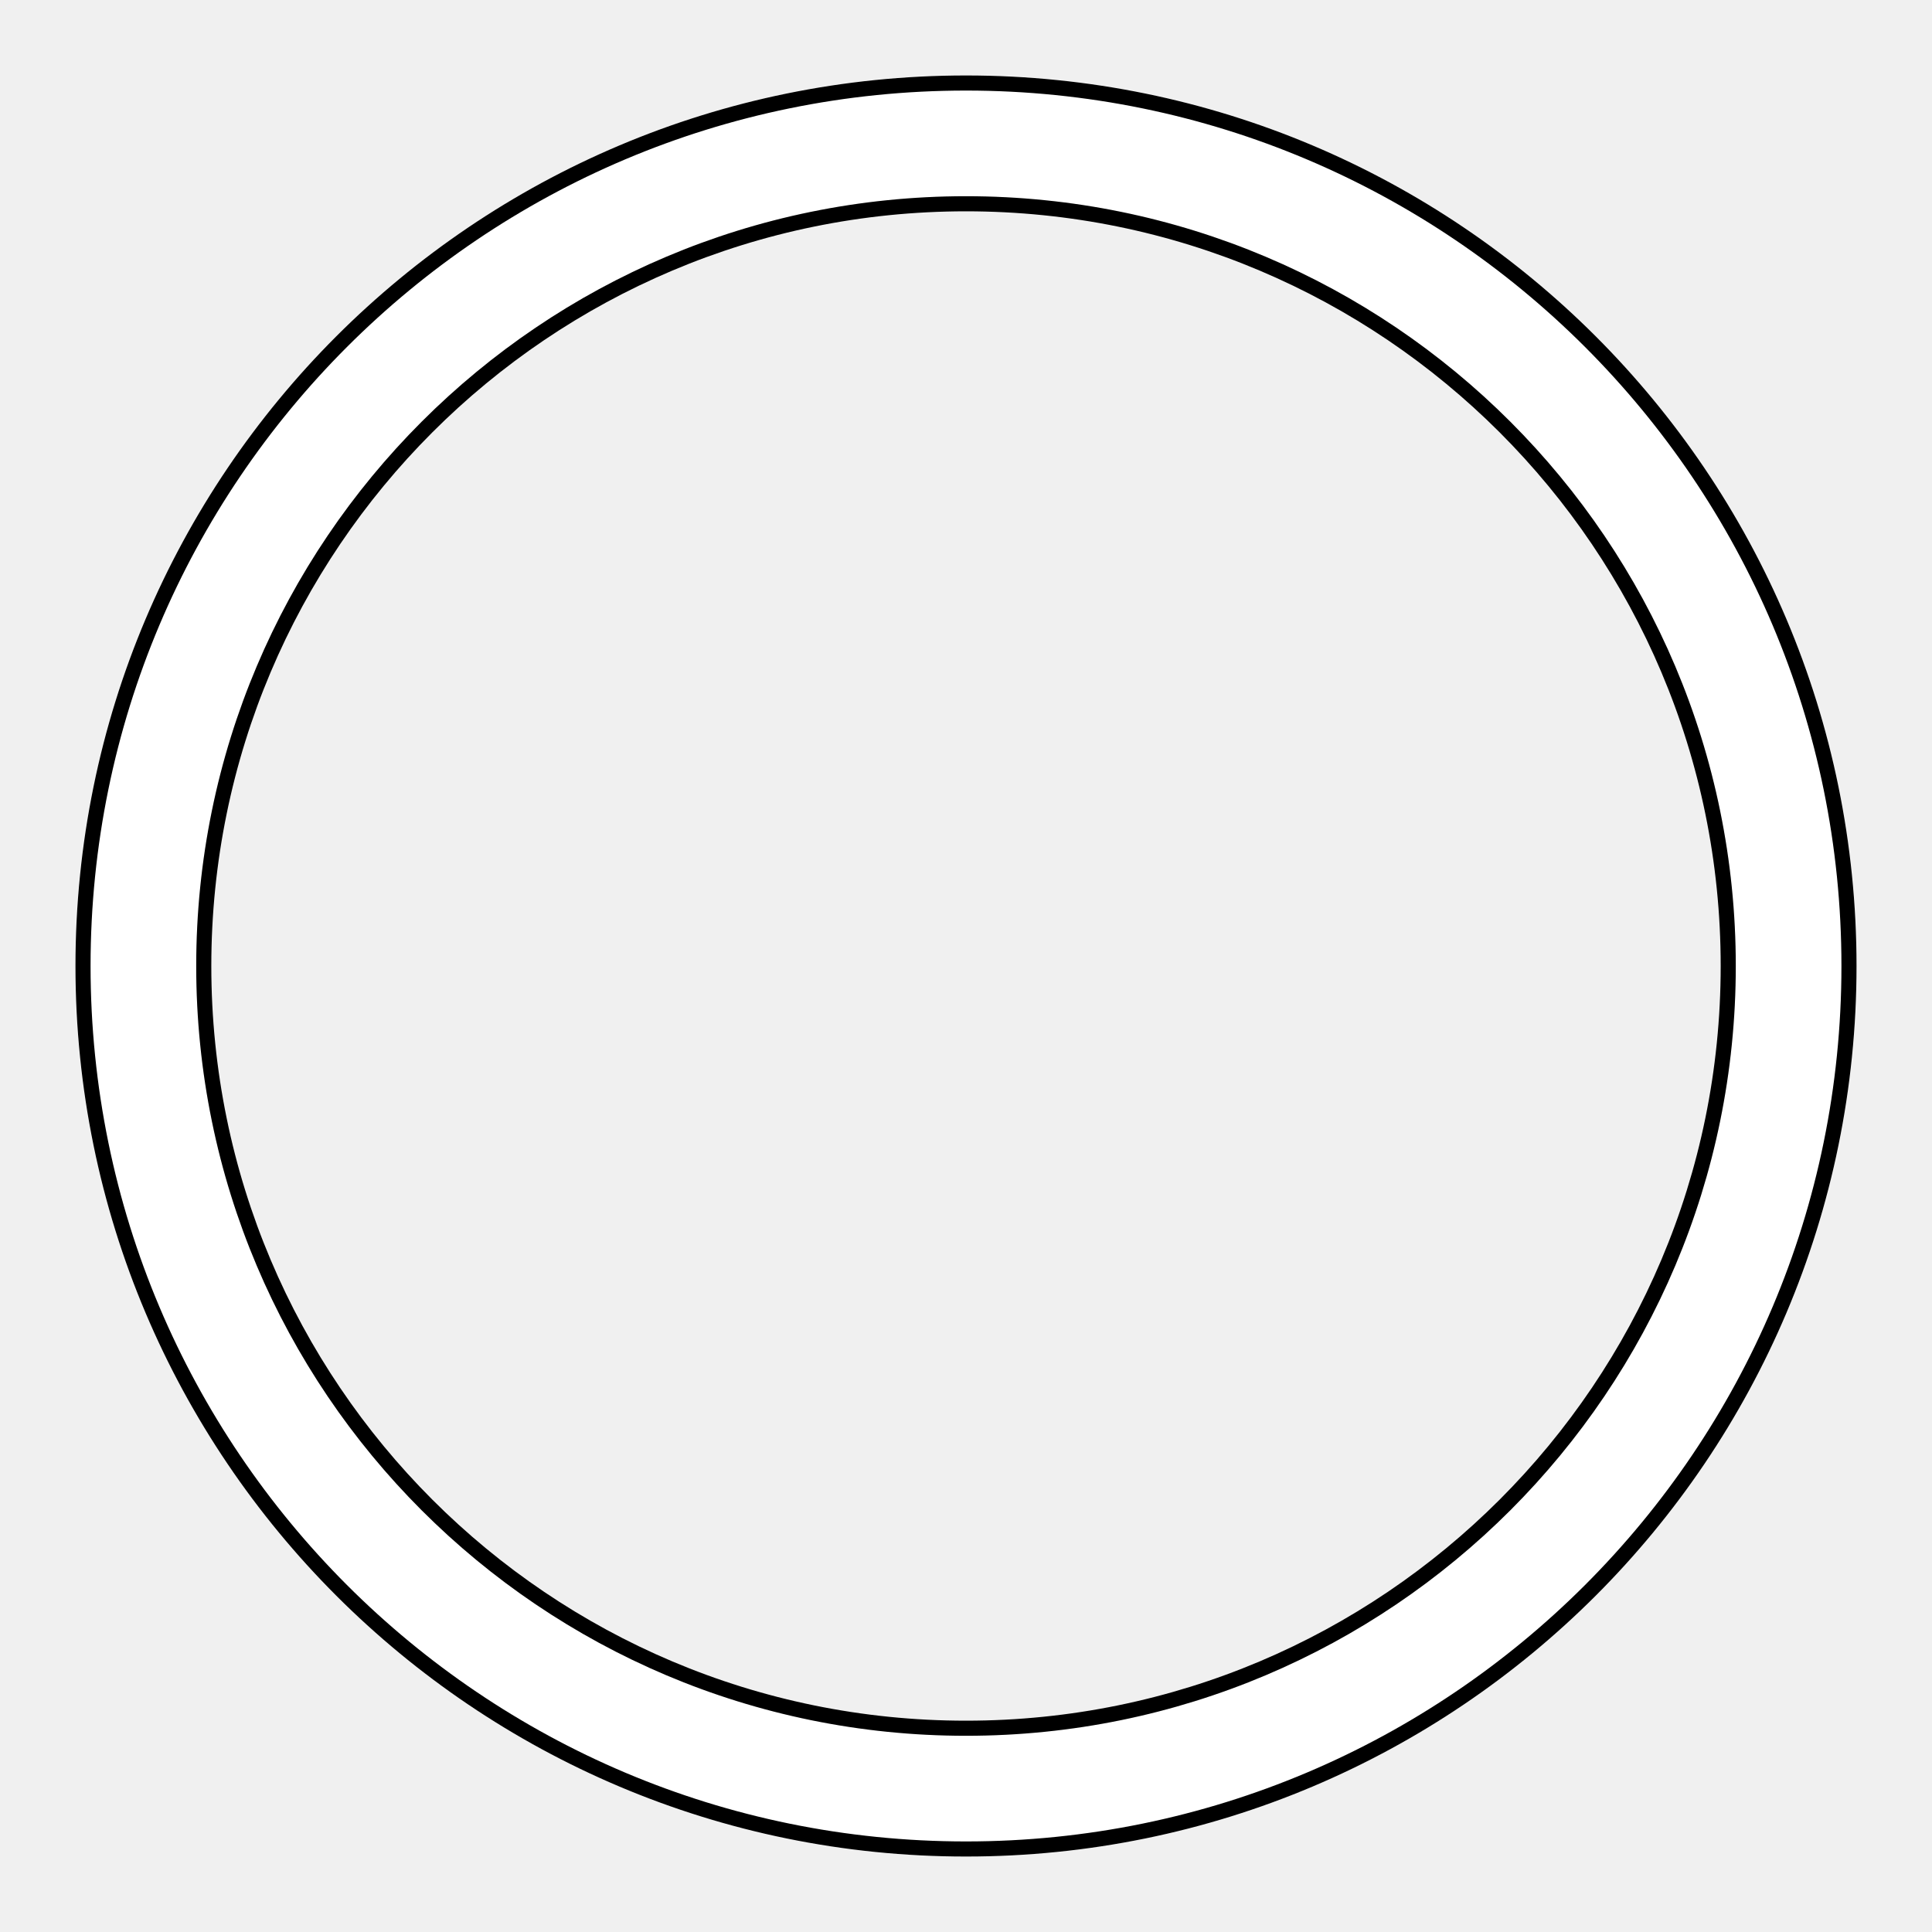
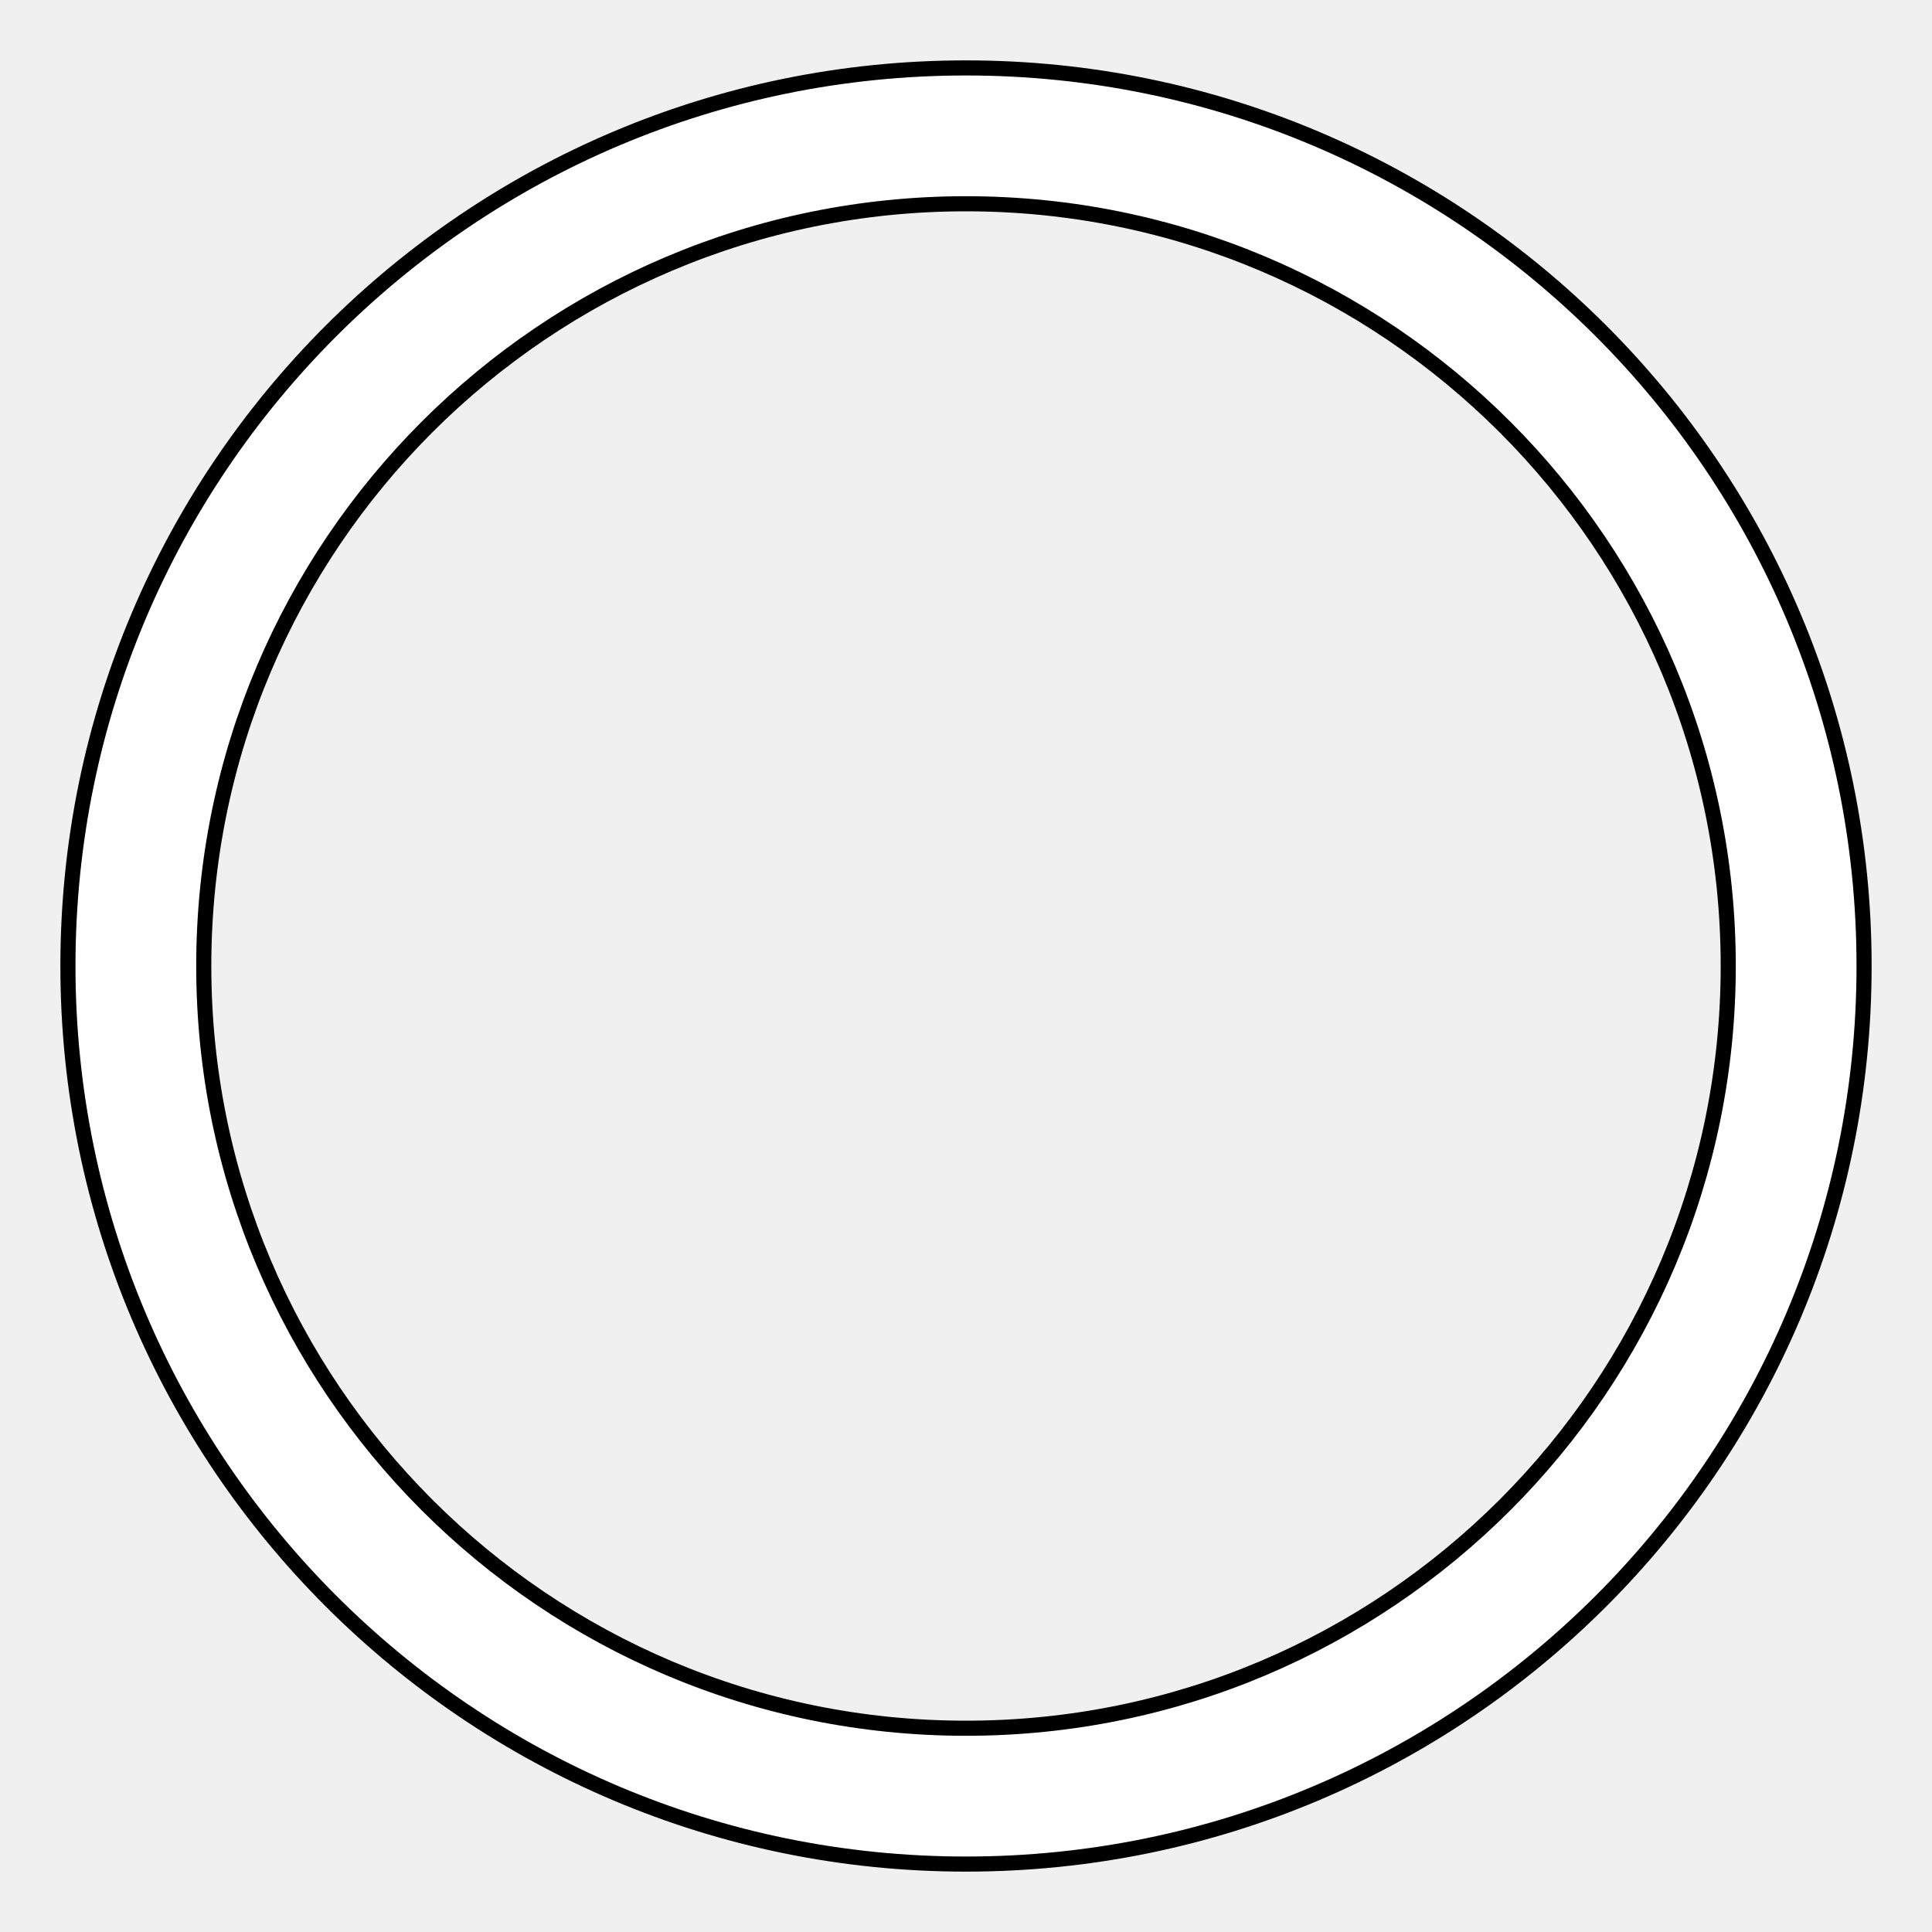
<svg xmlns="http://www.w3.org/2000/svg" width="128" height="128">
  <circle cx="64" cy="64" r="55" style="fill:none;fill-opacity:1;stroke:#fff;stroke-width:8;stroke-linejoin:miter;stroke-dasharray:none;stroke-opacity:1" />
-   <circle cx="64" cy="64" r="58.5" style="fill:none;fill-opacity:1;stroke:#000;stroke-width:1;stroke-linejoin:miter;stroke-dasharray:none;stroke-opacity:1" />
+   <circle cx="64" cy="64" r="59.5" style="fill:none;fill-opacity:1;stroke:#000;stroke-width:1;stroke-linejoin:miter;stroke-dasharray:none;stroke-opacity:1" />
  <circle cx="64" cy="64" r="50.5" style="fill:none;fill-opacity:1;stroke:#000;stroke-width:1;stroke-linejoin:miter;stroke-dasharray:none;stroke-opacity:1" />
</svg>
